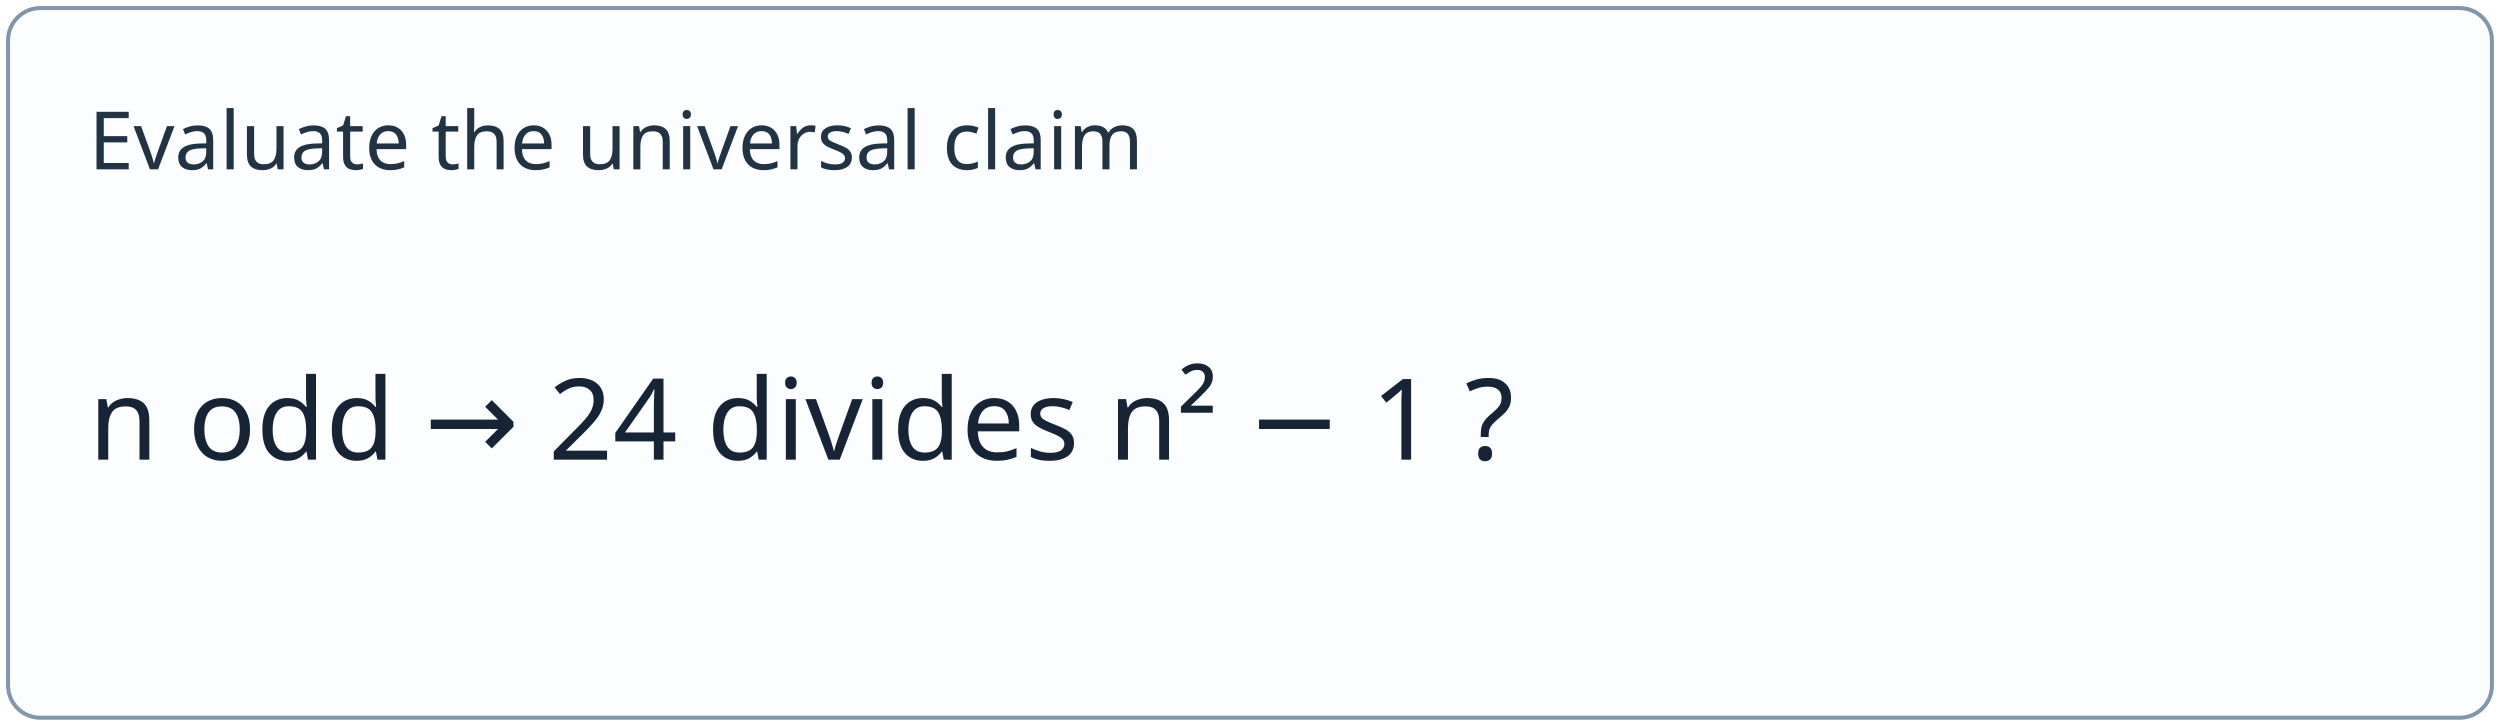
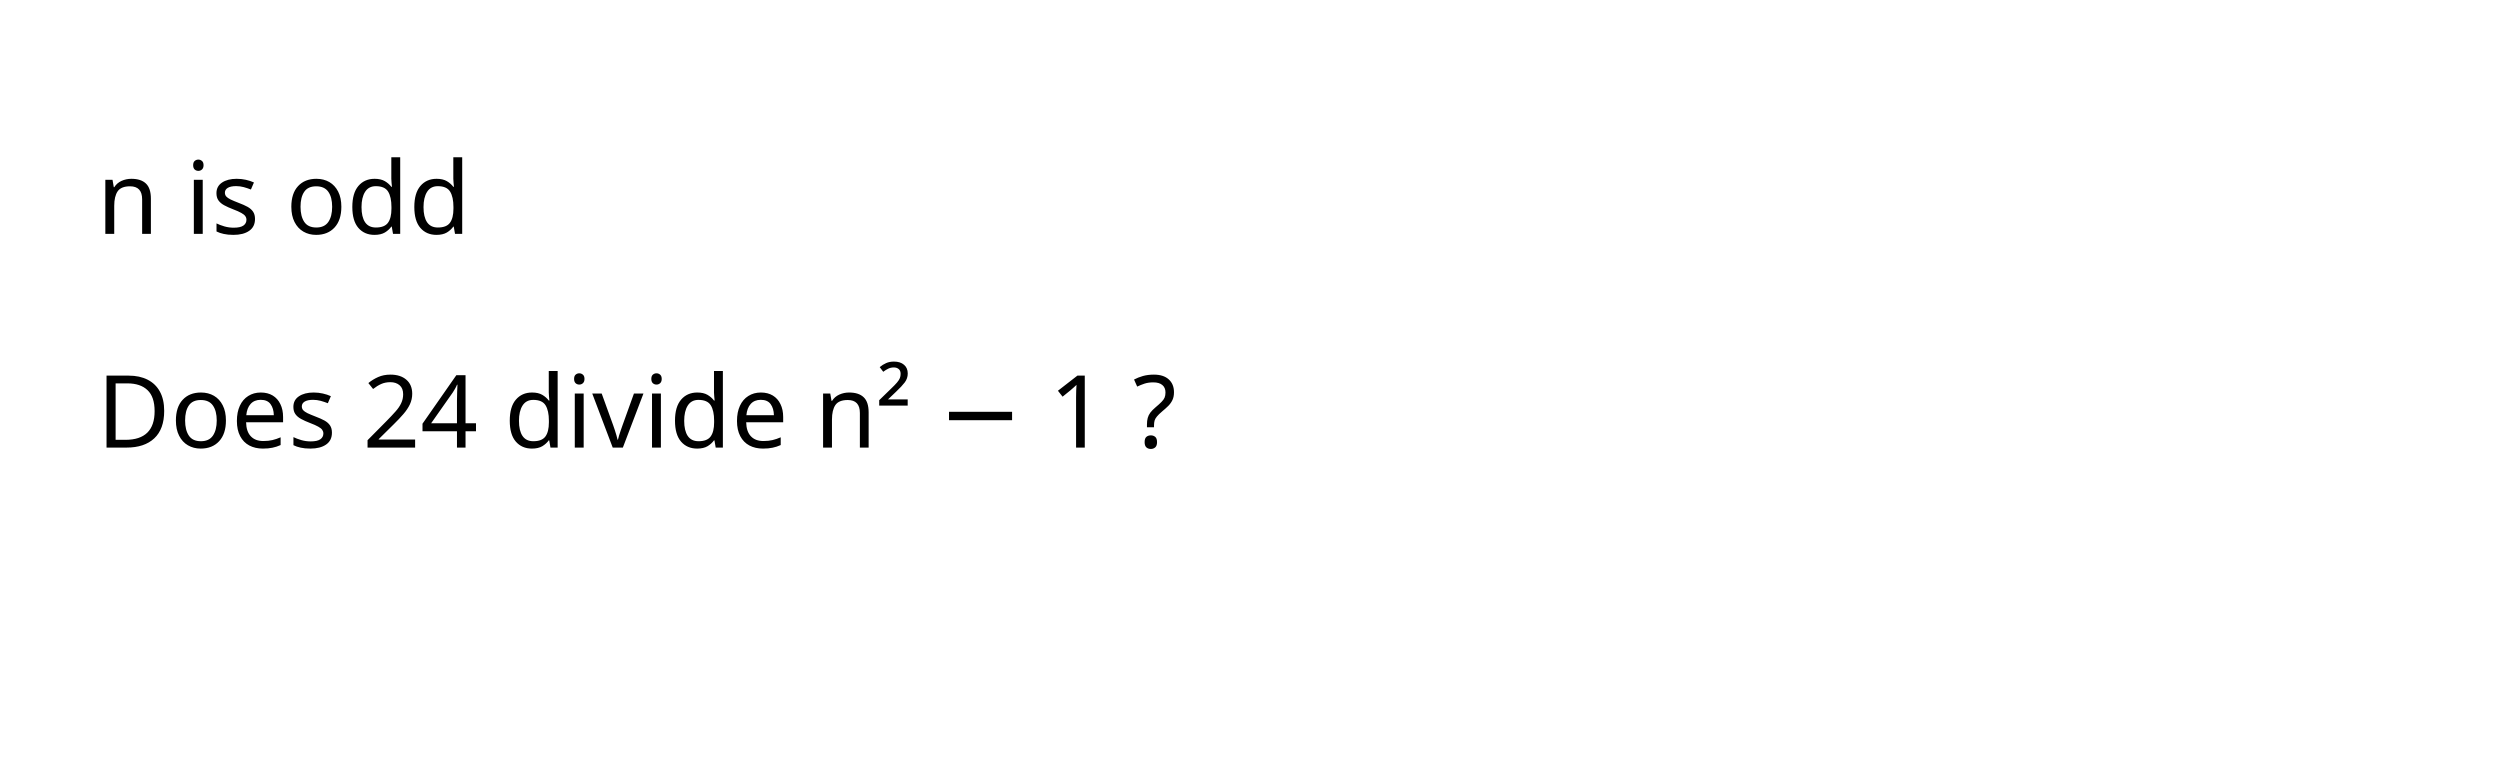
- <svg xmlns="http://www.w3.org/2000/svg" viewBox="0 0 620 180" width="620" height="180" role="img" aria-label="Evaluate the universal claim">
-   <rect x="2" y="2" width="616" height="176" rx="8" fill="#fbfdff" stroke="#8196aa" />
-   <text x="22" y="42" fill="#234" font-size="20" font-family="sans-serif">Evaluate the universal claim</text>
-   <text x="22" y="114" fill="#162436" font-size="28" font-family="sans-serif">n odd   →   24 divides n² − 1 ?</text>
+ <svg xmlns="http://www.w3.org/2000/svg" viewBox="0 0 620 190" width="620" height="190" role="img" aria-label="Evaluate a student's proposed rule" font-family="system-ui, sans-serif" font-size="25" fill="currentColor">
+   <style>@media print { g[data-g9-stage-id] { display:inline !important; } }</style>
+   <g data-g9-stage-id="D4-WRONG-CLAIM">
+     <rect x="0" y="0" width="620" height="190" fill="none" stroke="none" aria-hidden="true" />
+     <text x="24" y="58">n is odd</text>
+     <text x="24" y="111">Does 24 divide n² − 1 ?</text>
+   </g>
</svg>
